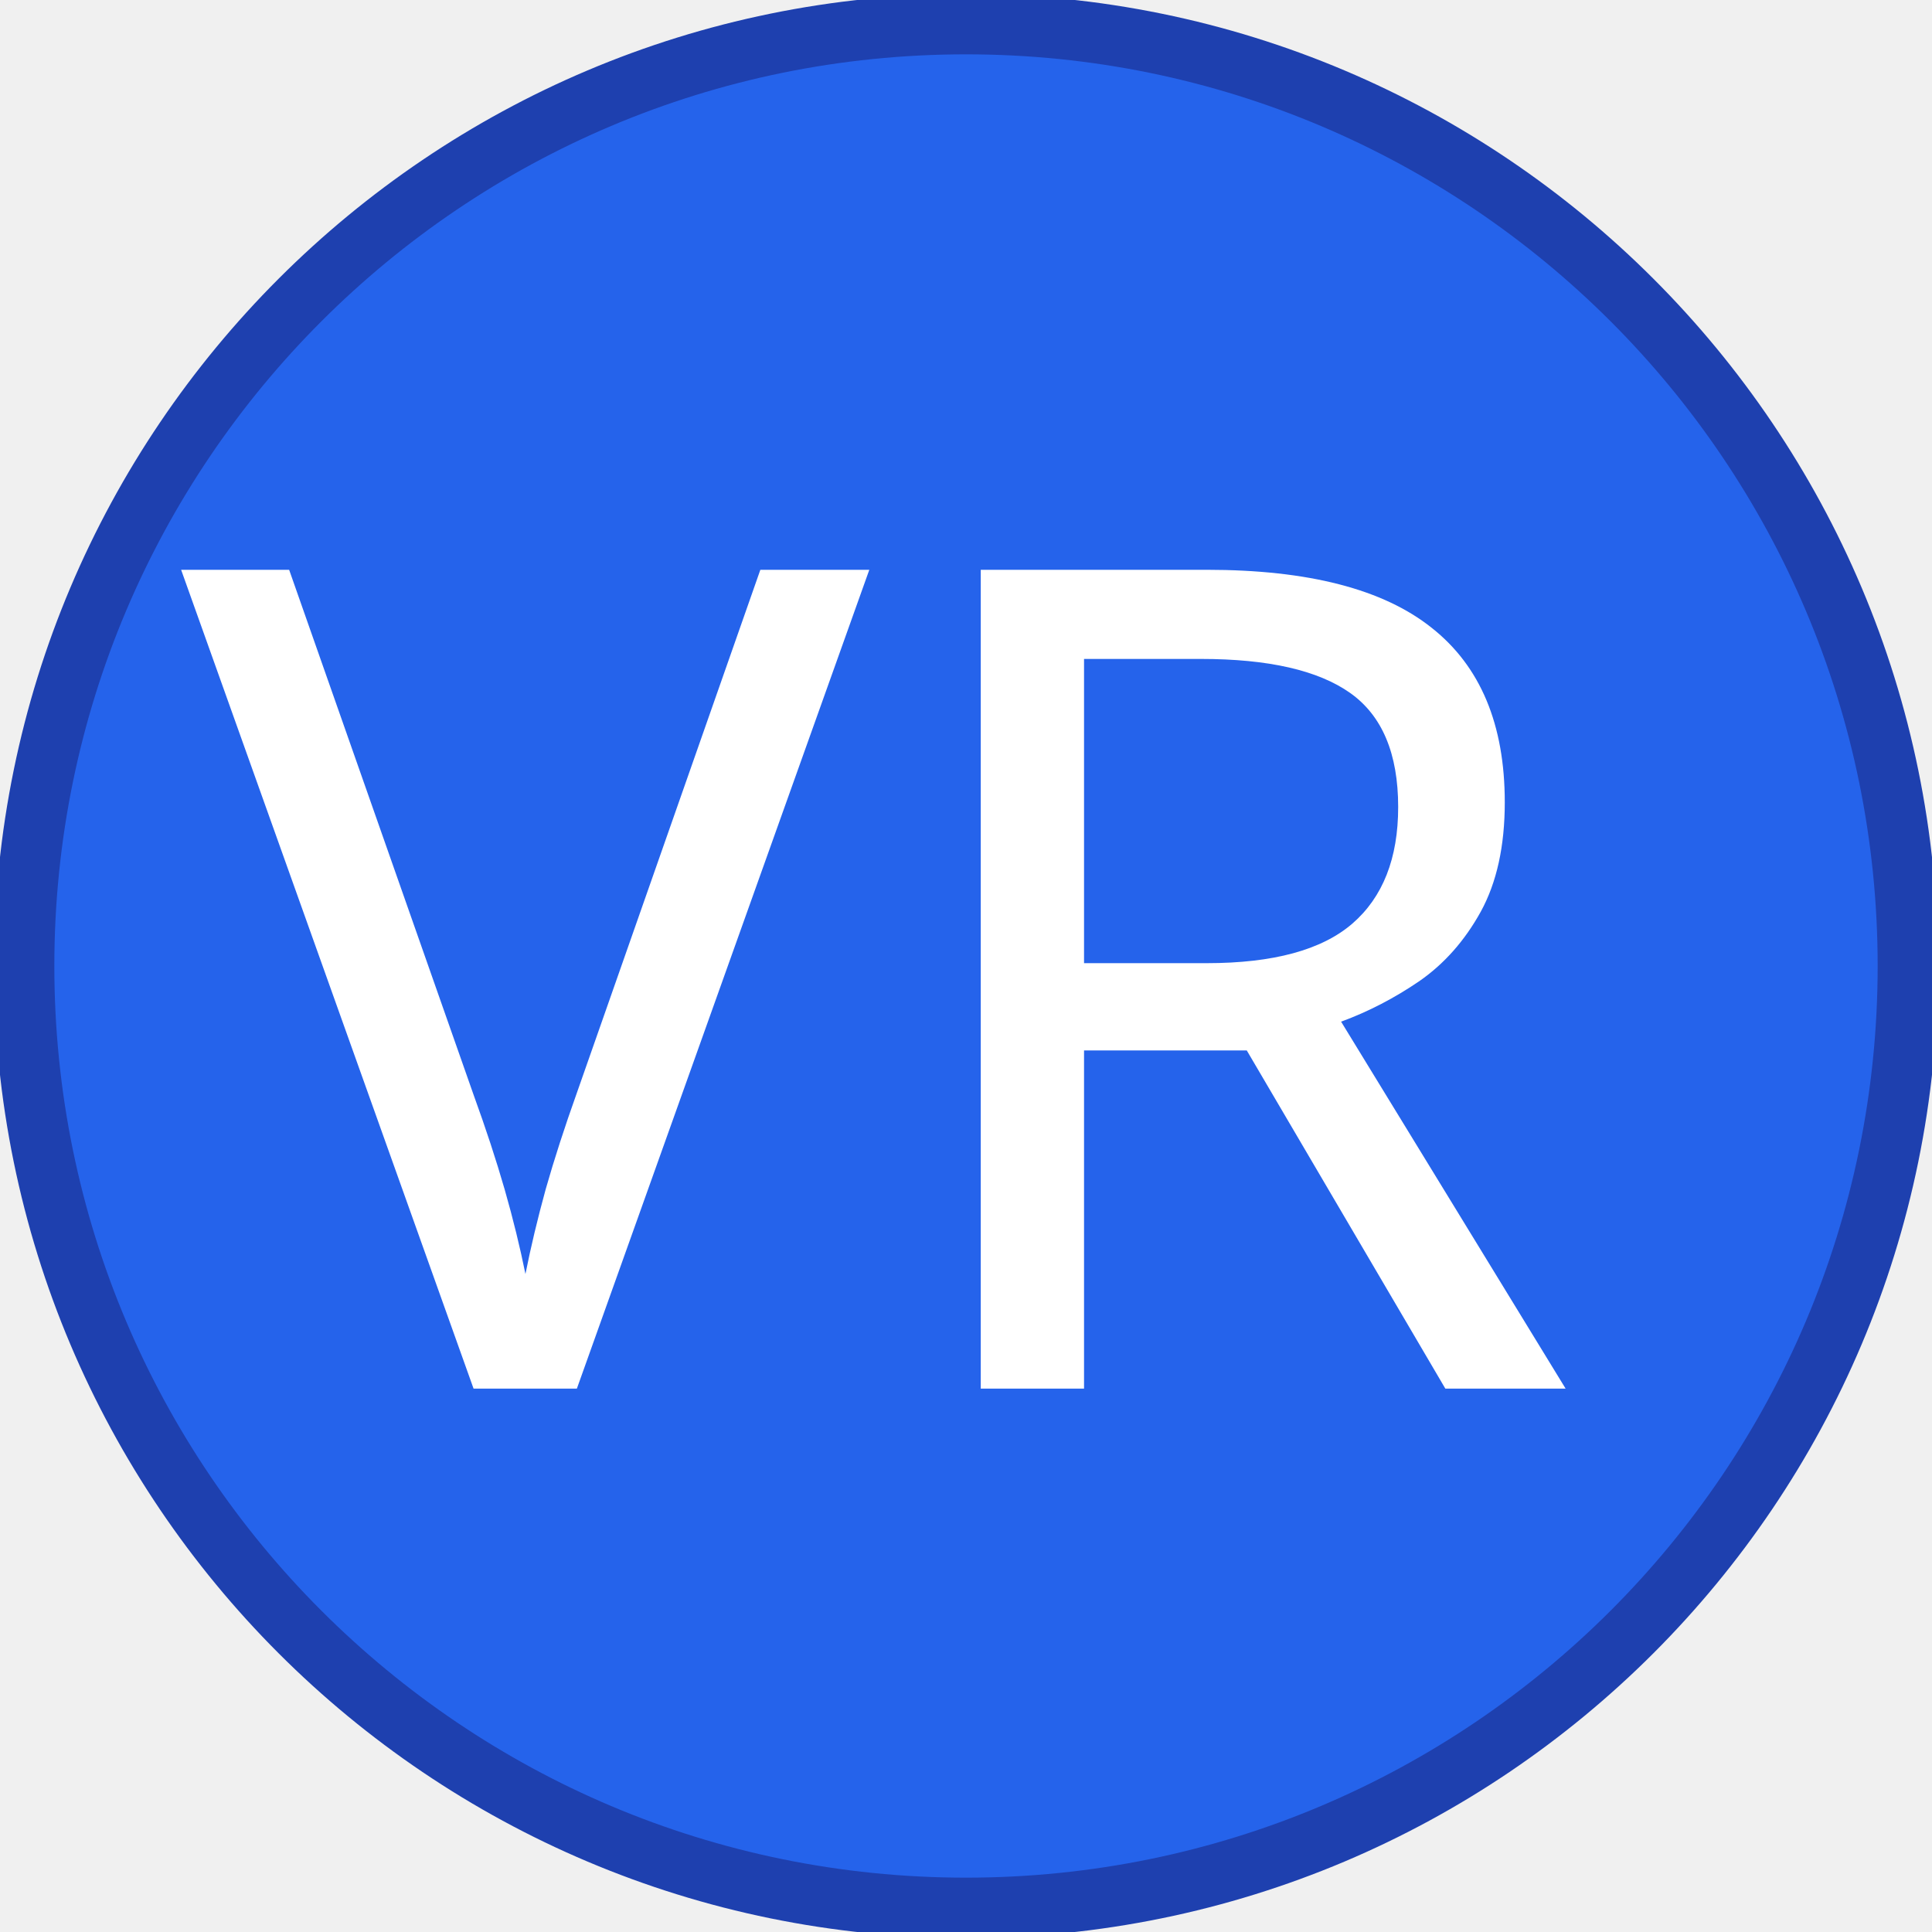
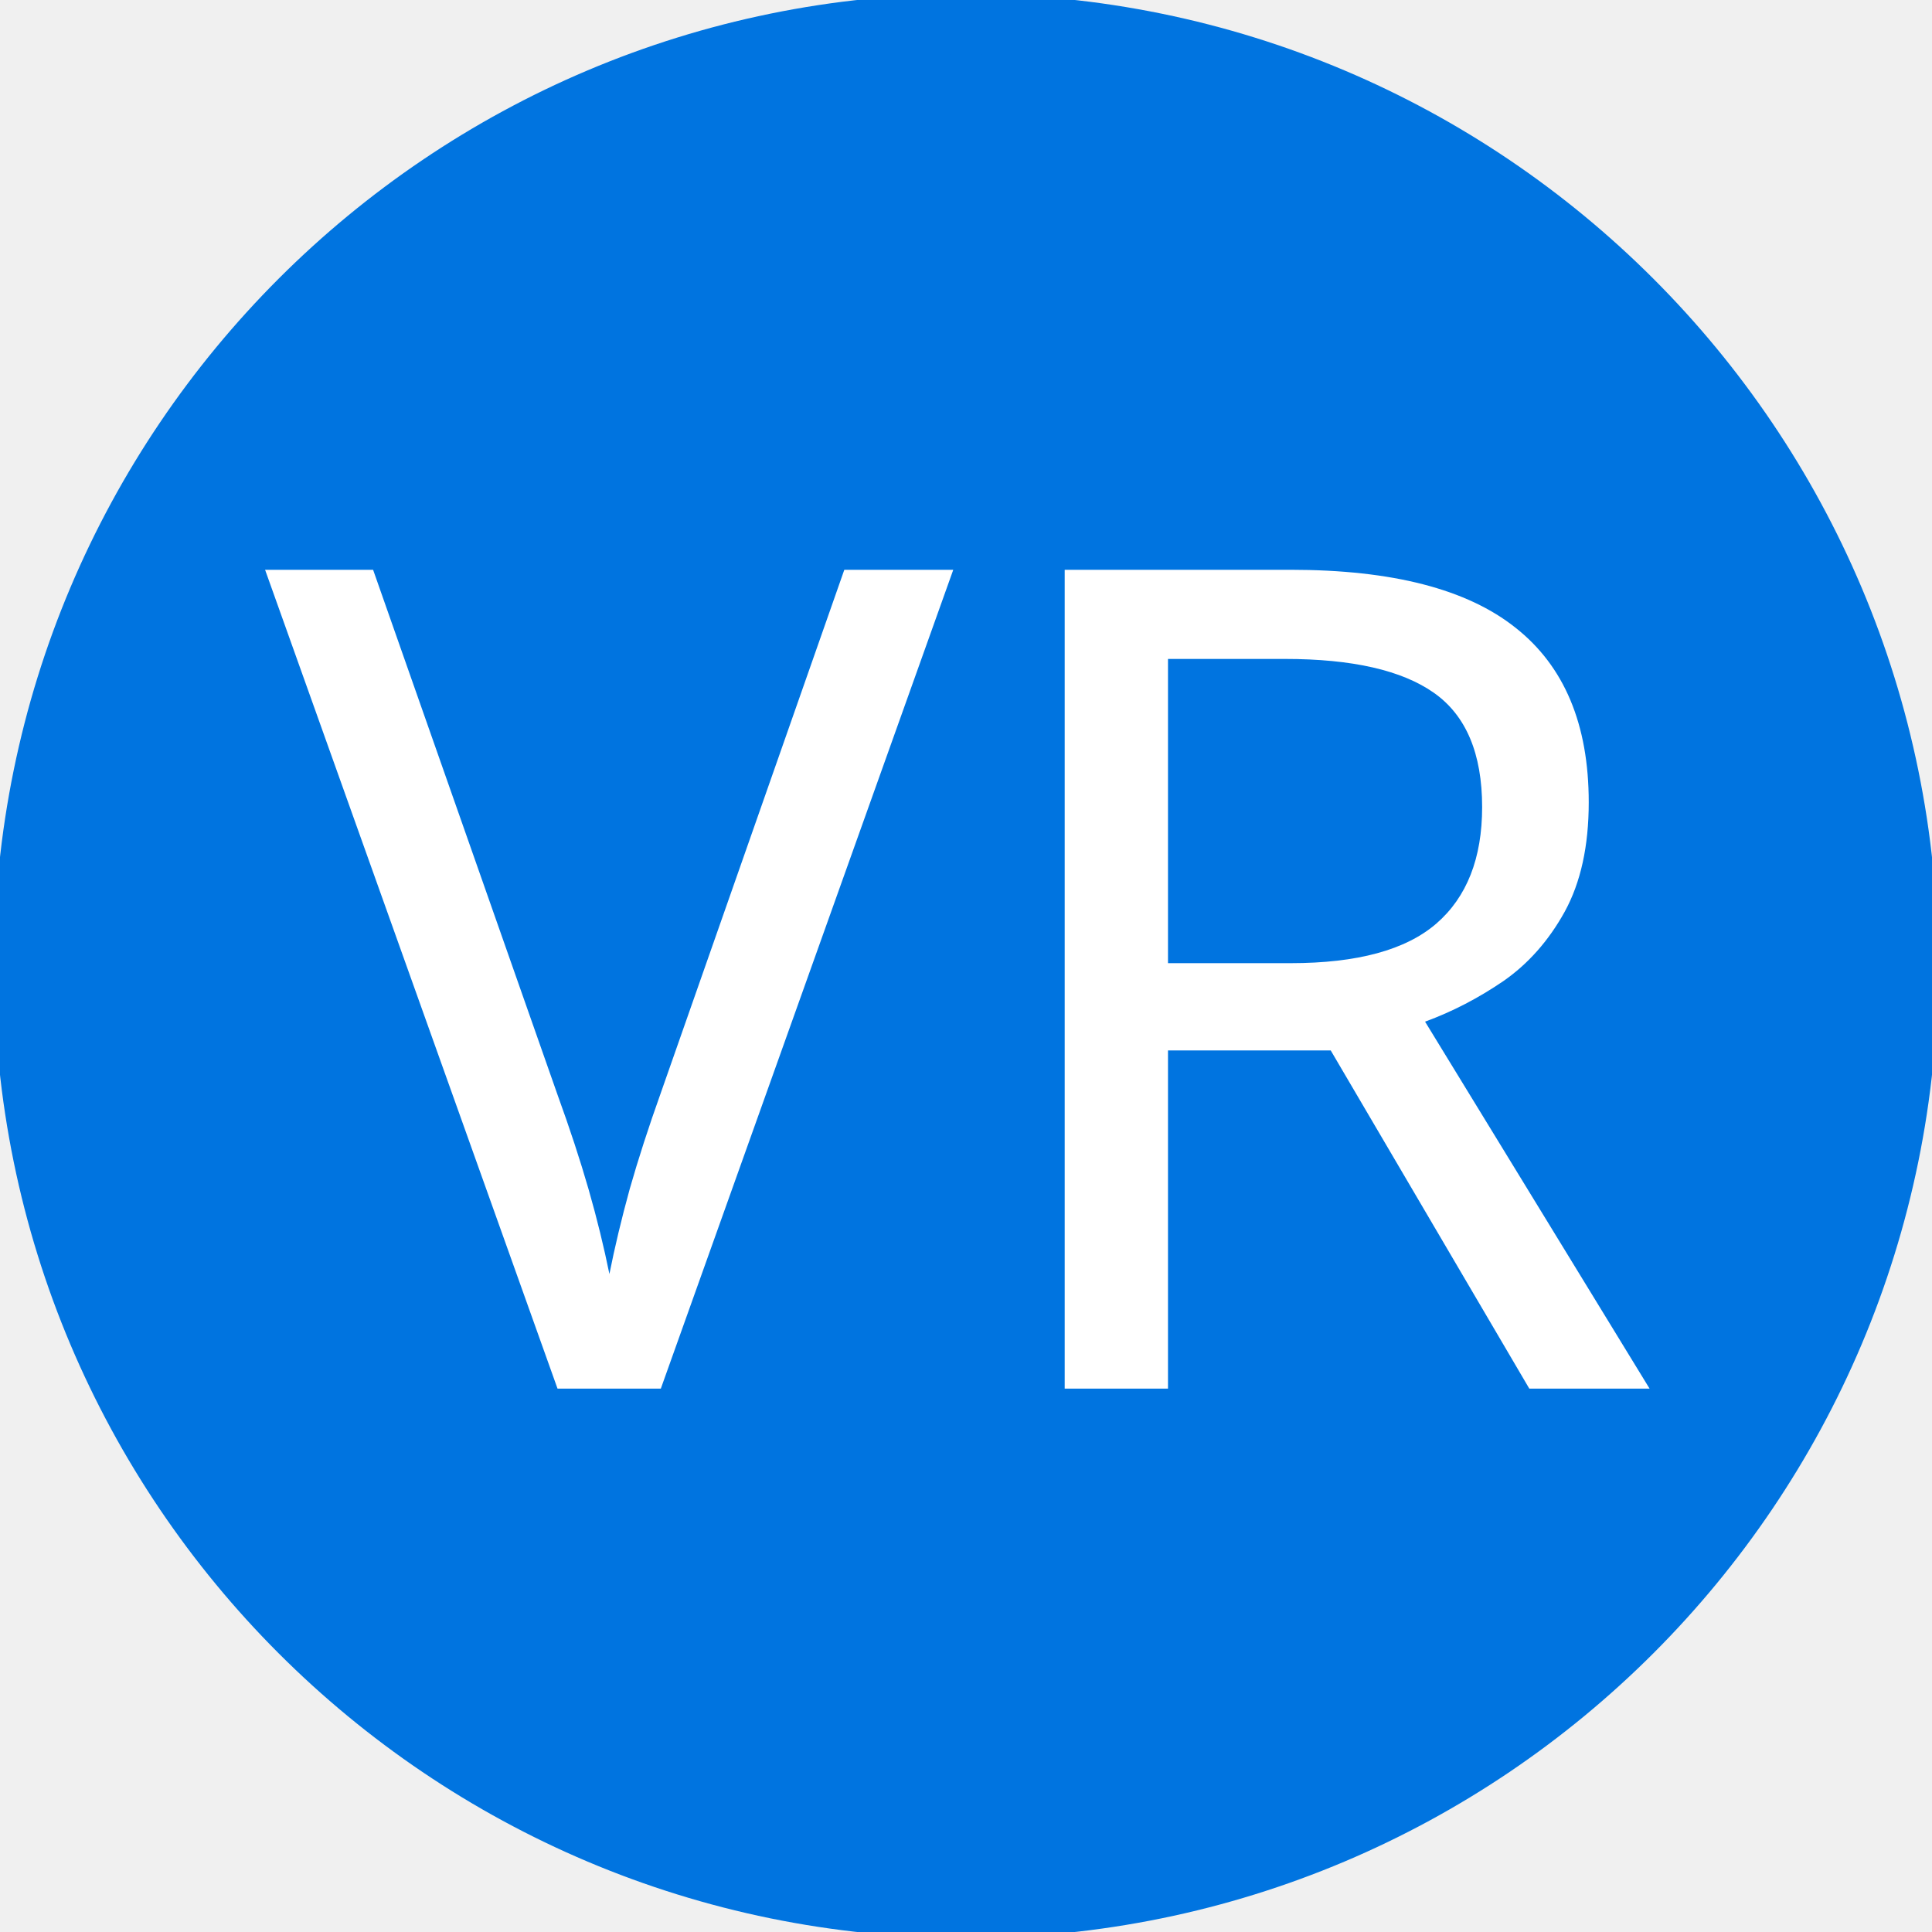
<svg xmlns="http://www.w3.org/2000/svg" viewBox="0 0 64 64">
-   <circle cx="32" cy="32" r="31.2" fill="#2563eb" stroke="#1e40af" stroke-width="2" />
-   <text x="6" y="46" font-family="sans-serif" font-size="38" font-weight="normal" fill="#ffffff">VR</text>
+   <circle cx="32" cy="32" r="31.2" fill="#0074E0" stroke="#0074E0" stroke-width="2" />
+   <text x="32" y="46" text-anchor="middle" font-family="sans-serif" font-size="38" font-weight="normal" fill="#ffffff">VR</text>
</svg>
